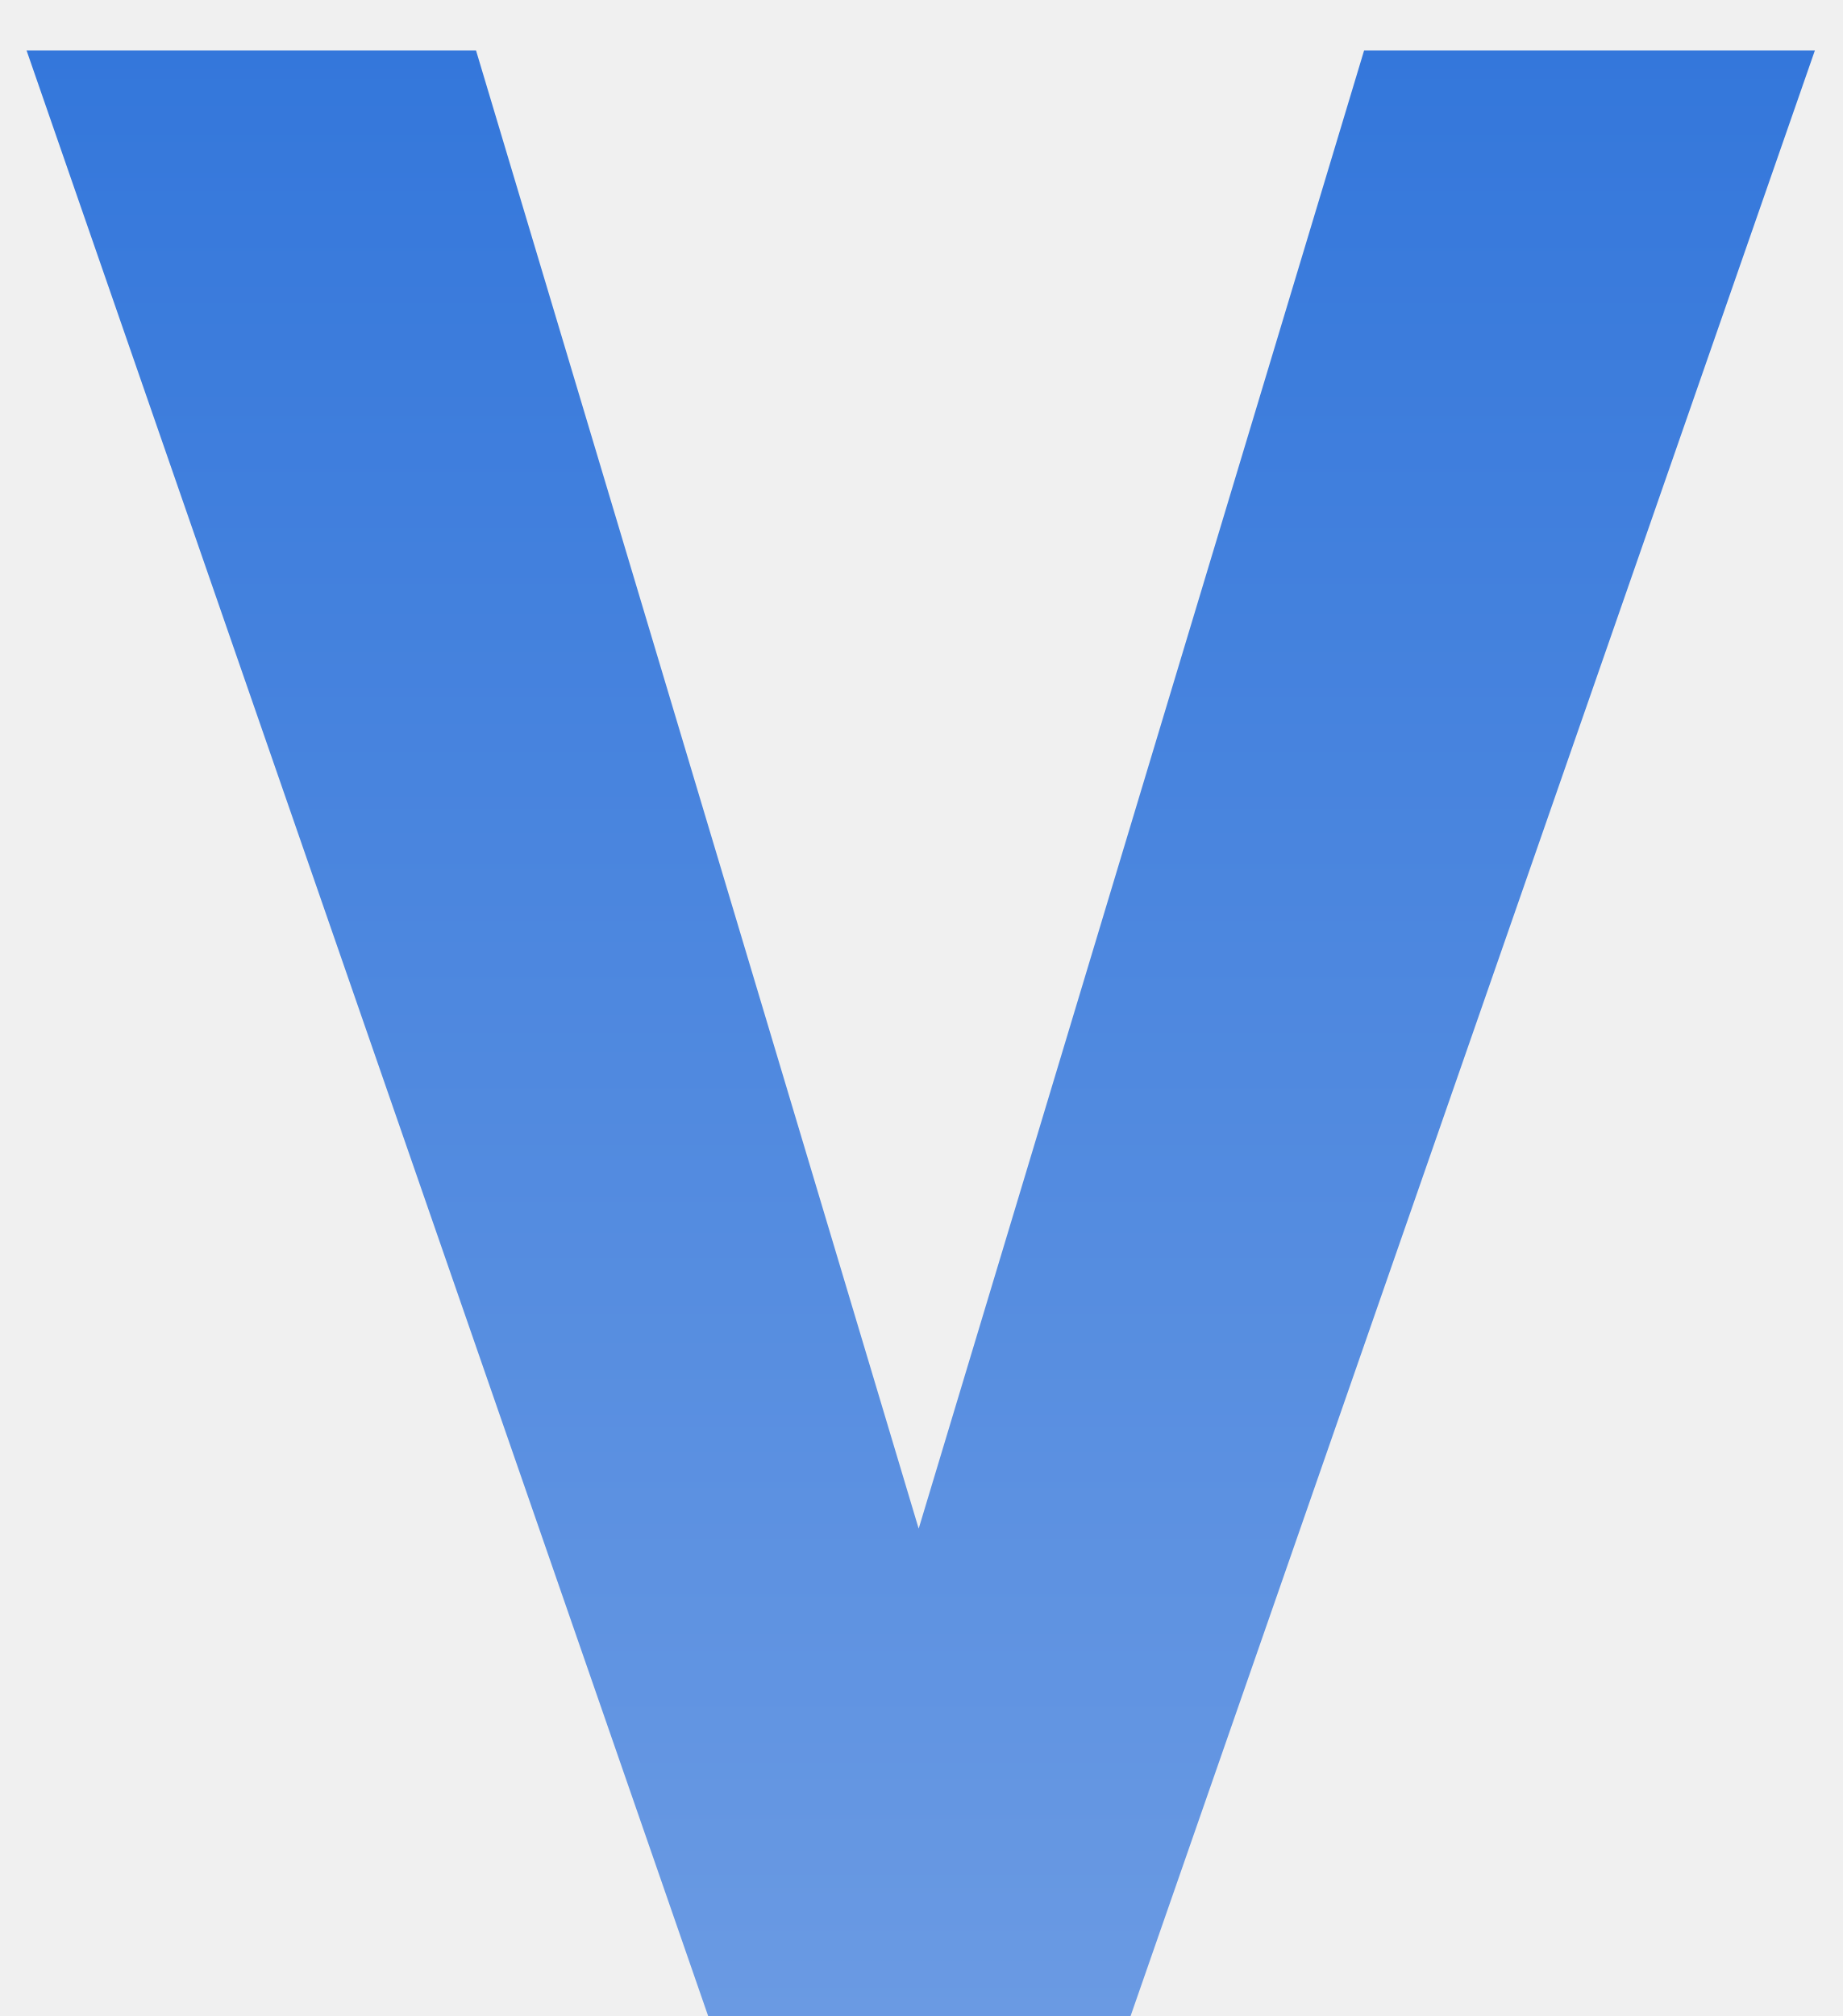
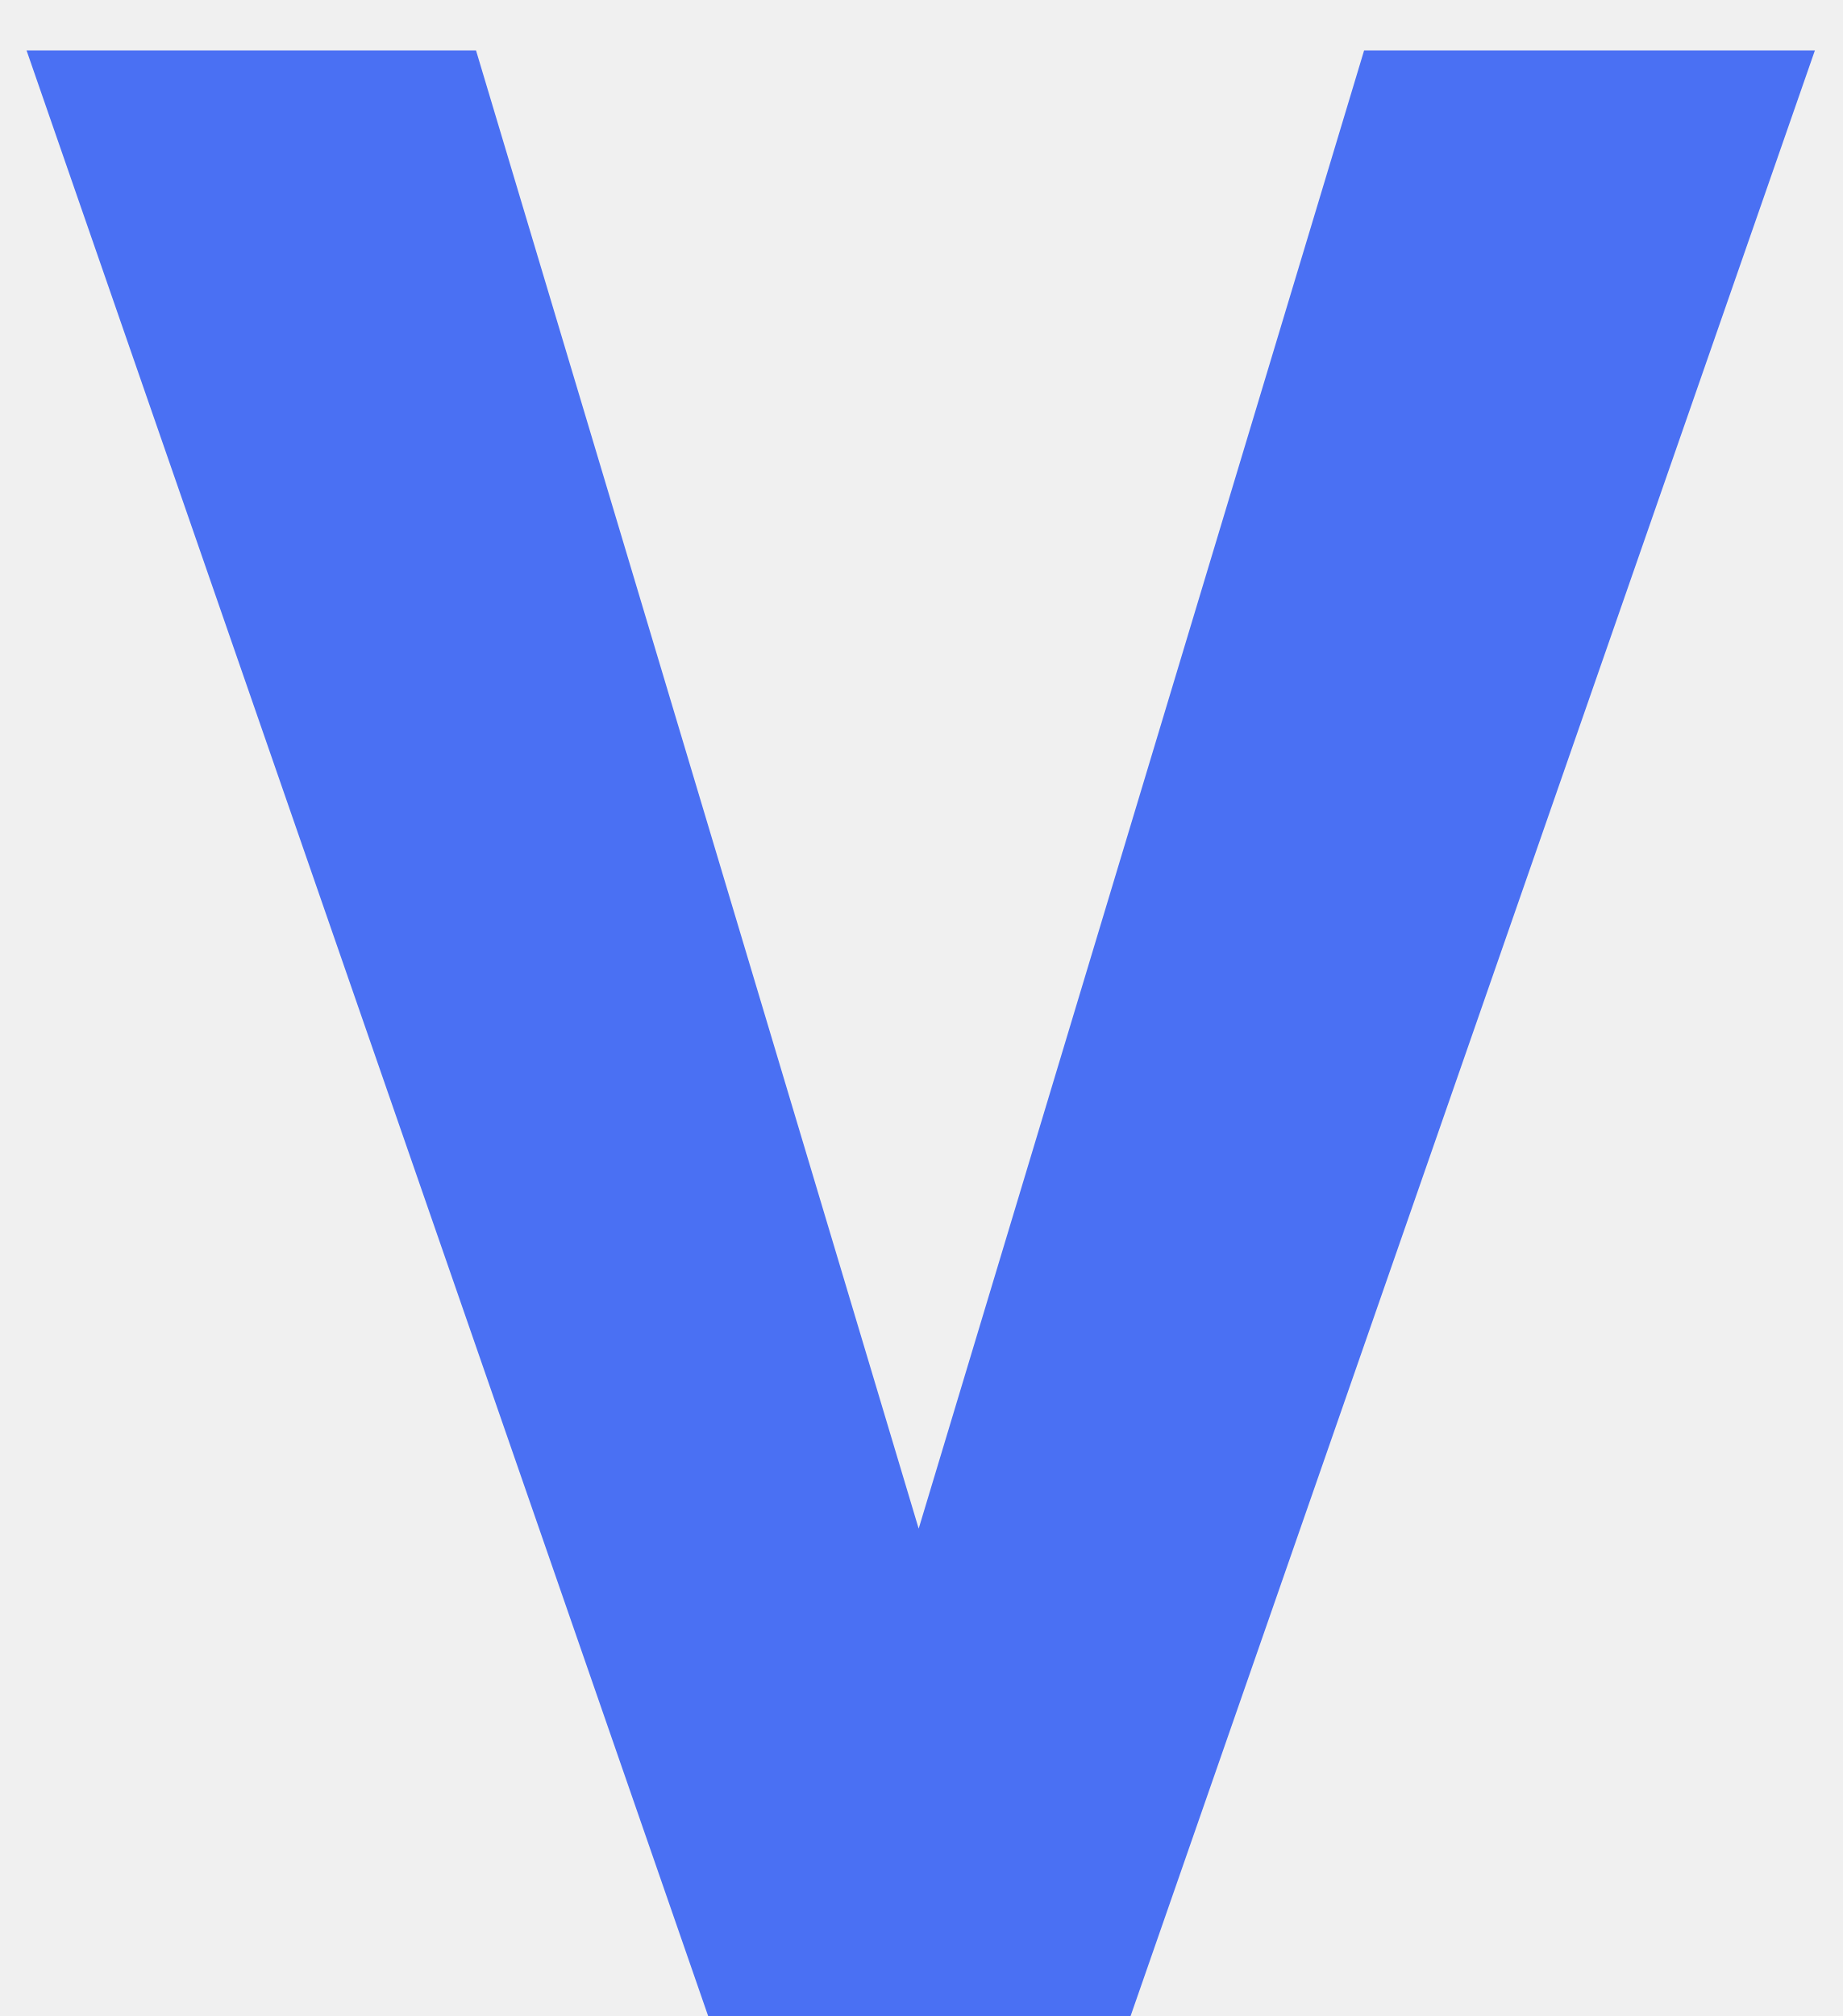
<svg xmlns="http://www.w3.org/2000/svg" width="32" height="35" viewBox="0 0 32 35" fill="none">
  <g clip-path="url(#clip0_6_84)">
-     <path d="M15.953 26.539L23.688 0.875H31.516L19.633 35H12.297L0.461 0.875H8.266L15.953 26.539Z" fill="url(#paint0_linear_6_84)" />
+     <path d="M15.953 26.539L23.688 0.875H31.516L19.633 35H12.297L0.461 0.875H8.266L15.953 26.539Z" fill="#456CF3" fill-opacity="0.97" />
  </g>
  <defs>
-     <linearGradient id="paint0_linear_6_84" x1="15.988" y1="0.875" x2="15.988" y2="35" gradientUnits="userSpaceOnUse">
-       <stop stop-color="#3477DB" />
-       <stop offset="1" stop-color="#6A9AE3" />
-     </linearGradient>
    <clipPath id="clip0_6_84">
      <rect width="32" height="35" fill="white" />
    </clipPath>
  </defs>
</svg>
